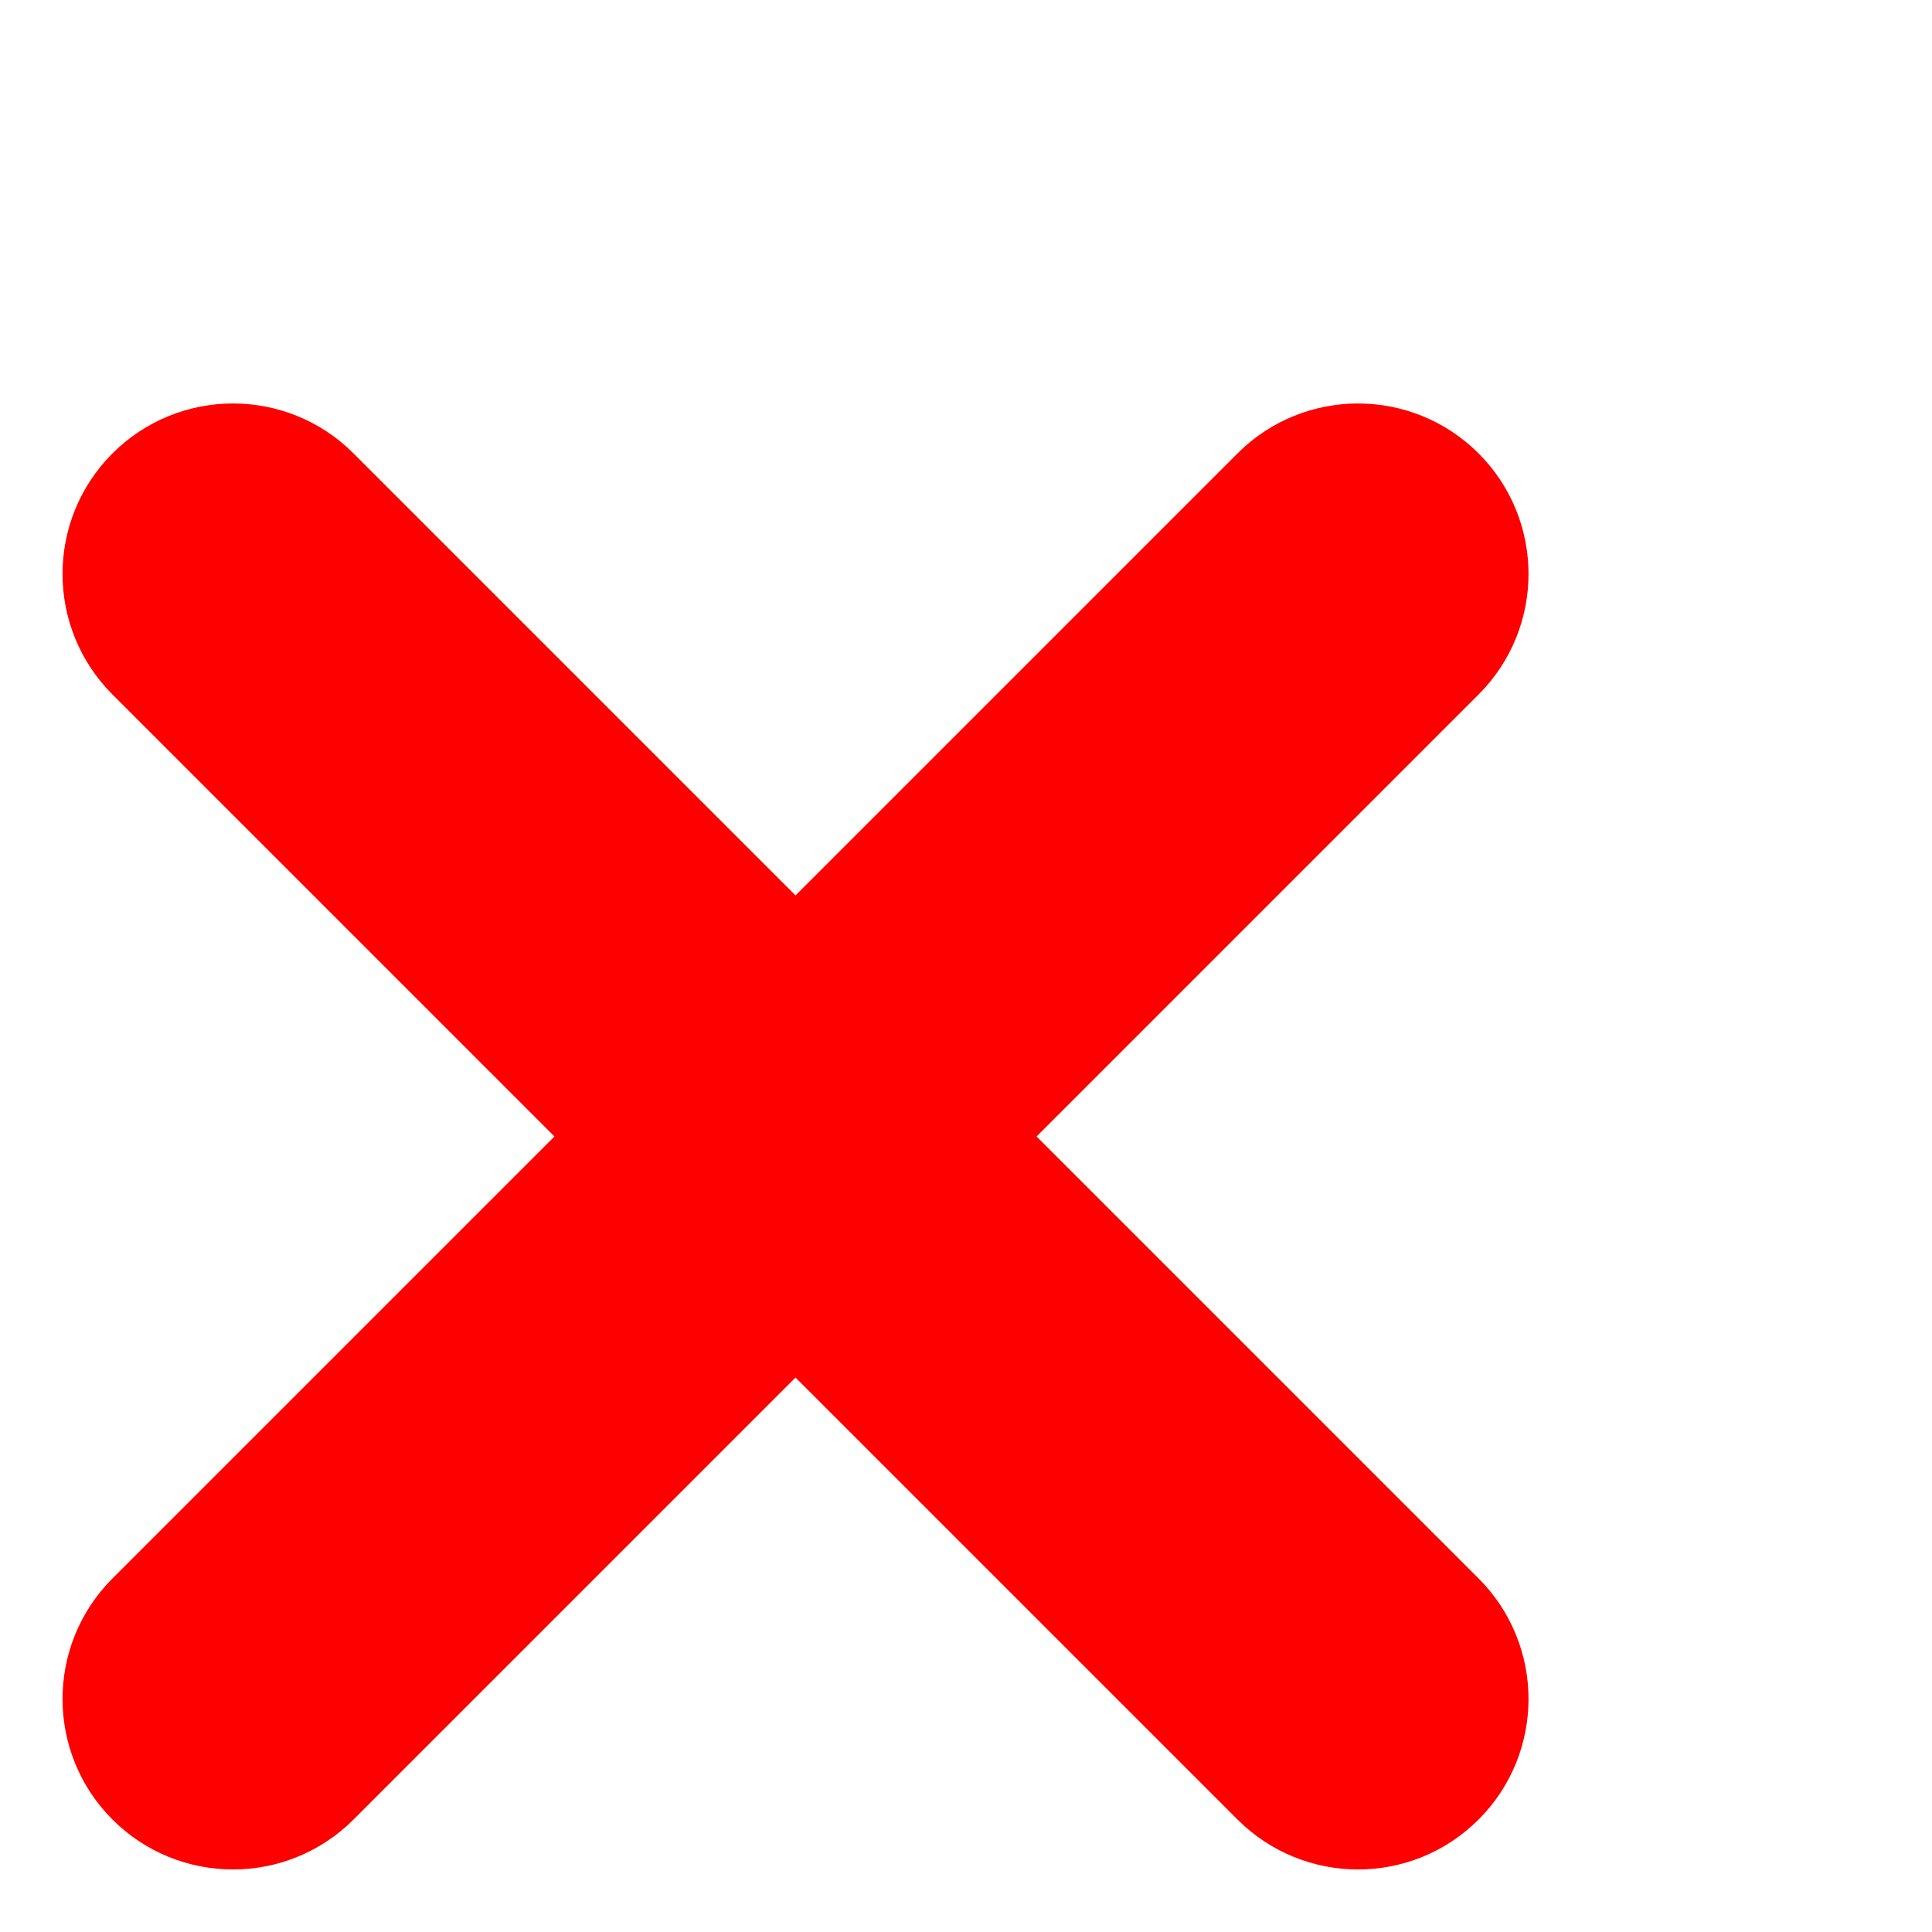
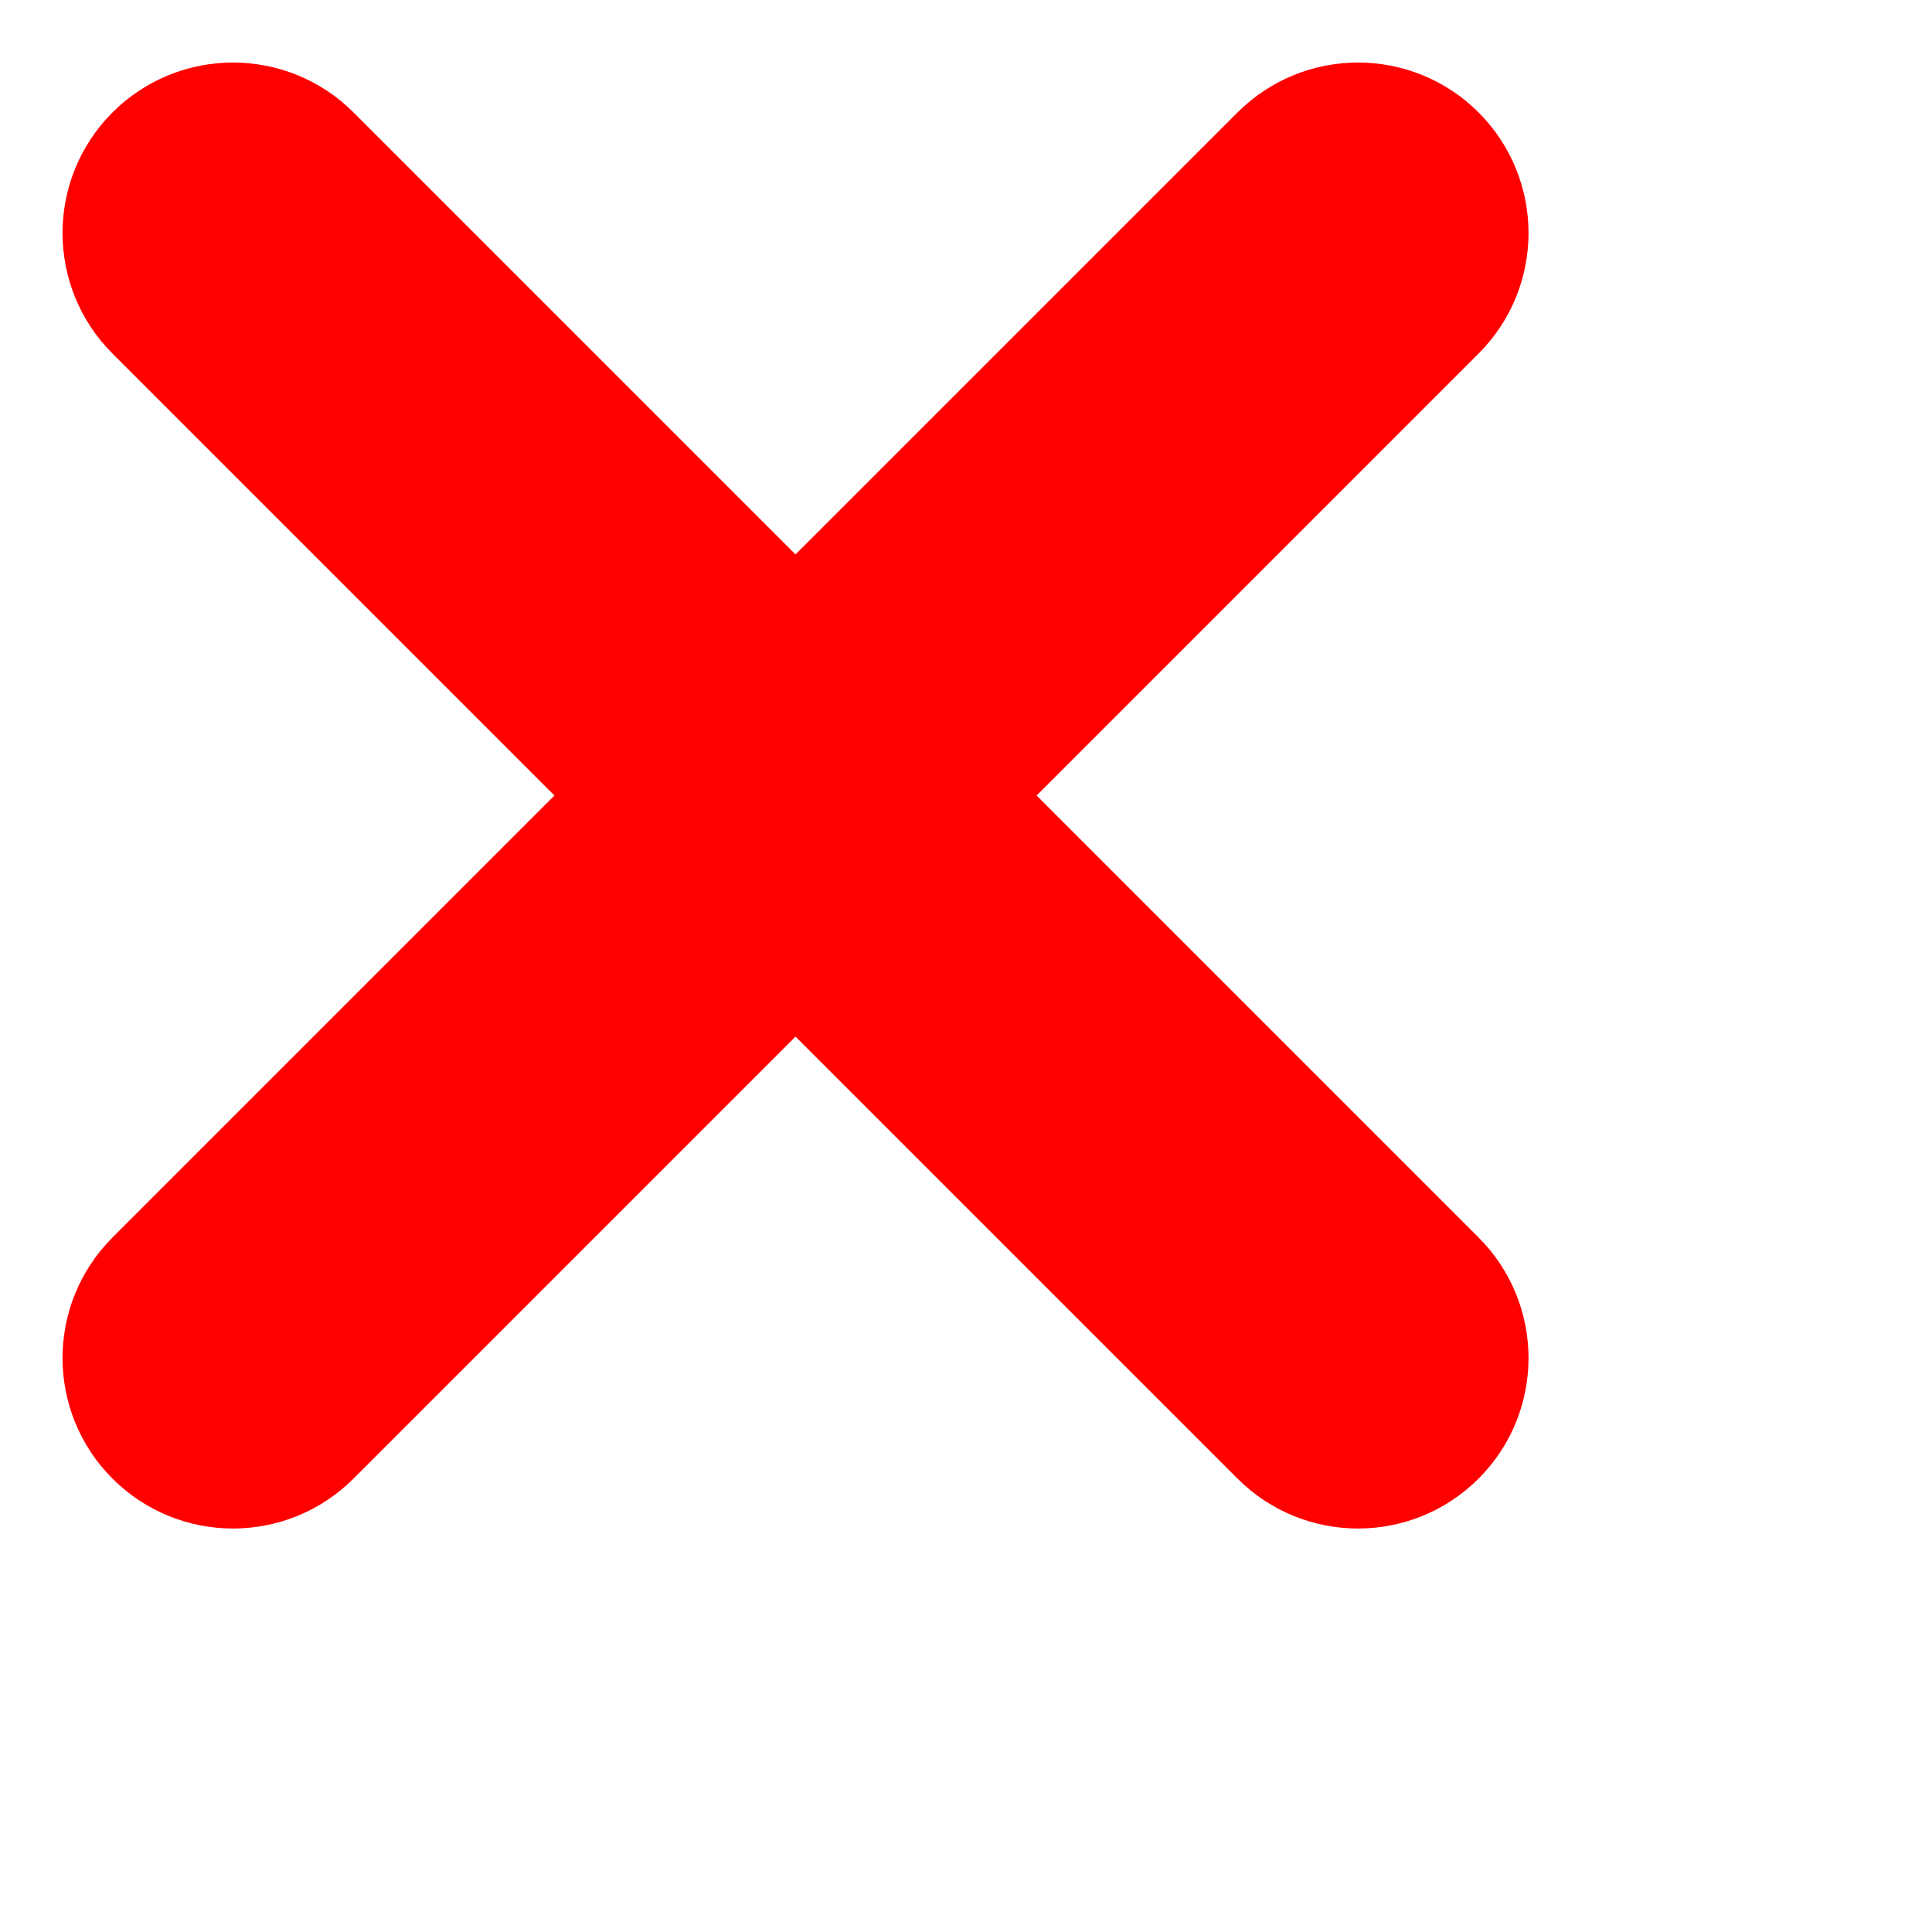
- <svg xmlns="http://www.w3.org/2000/svg" width="15" height="15" viewBox="0 0 17 17" stroke-width="1" stroke="#ff0000" fill="#ff0000">
-   <g transform="translate(0 3)" fillRule="evenodd">
+ <svg xmlns="http://www.w3.org/2000/svg" width="15" height="15" viewBox="0 0 17 17" stroke-width="1" stroke="#ff0000" fill="#ff0000" style="margin-top: 0.3rem">
+   <g transform="translate(0 0)" fillRule="evenodd">
    <rect transform="rotate(45 7 7)" x="-1" y="6" width="16" height="2" rx="1" />
    <rect transform="rotate(-45 7 7)" x="-1" y="6" width="16" height="2" rx="1" />
  </g>
</svg>
